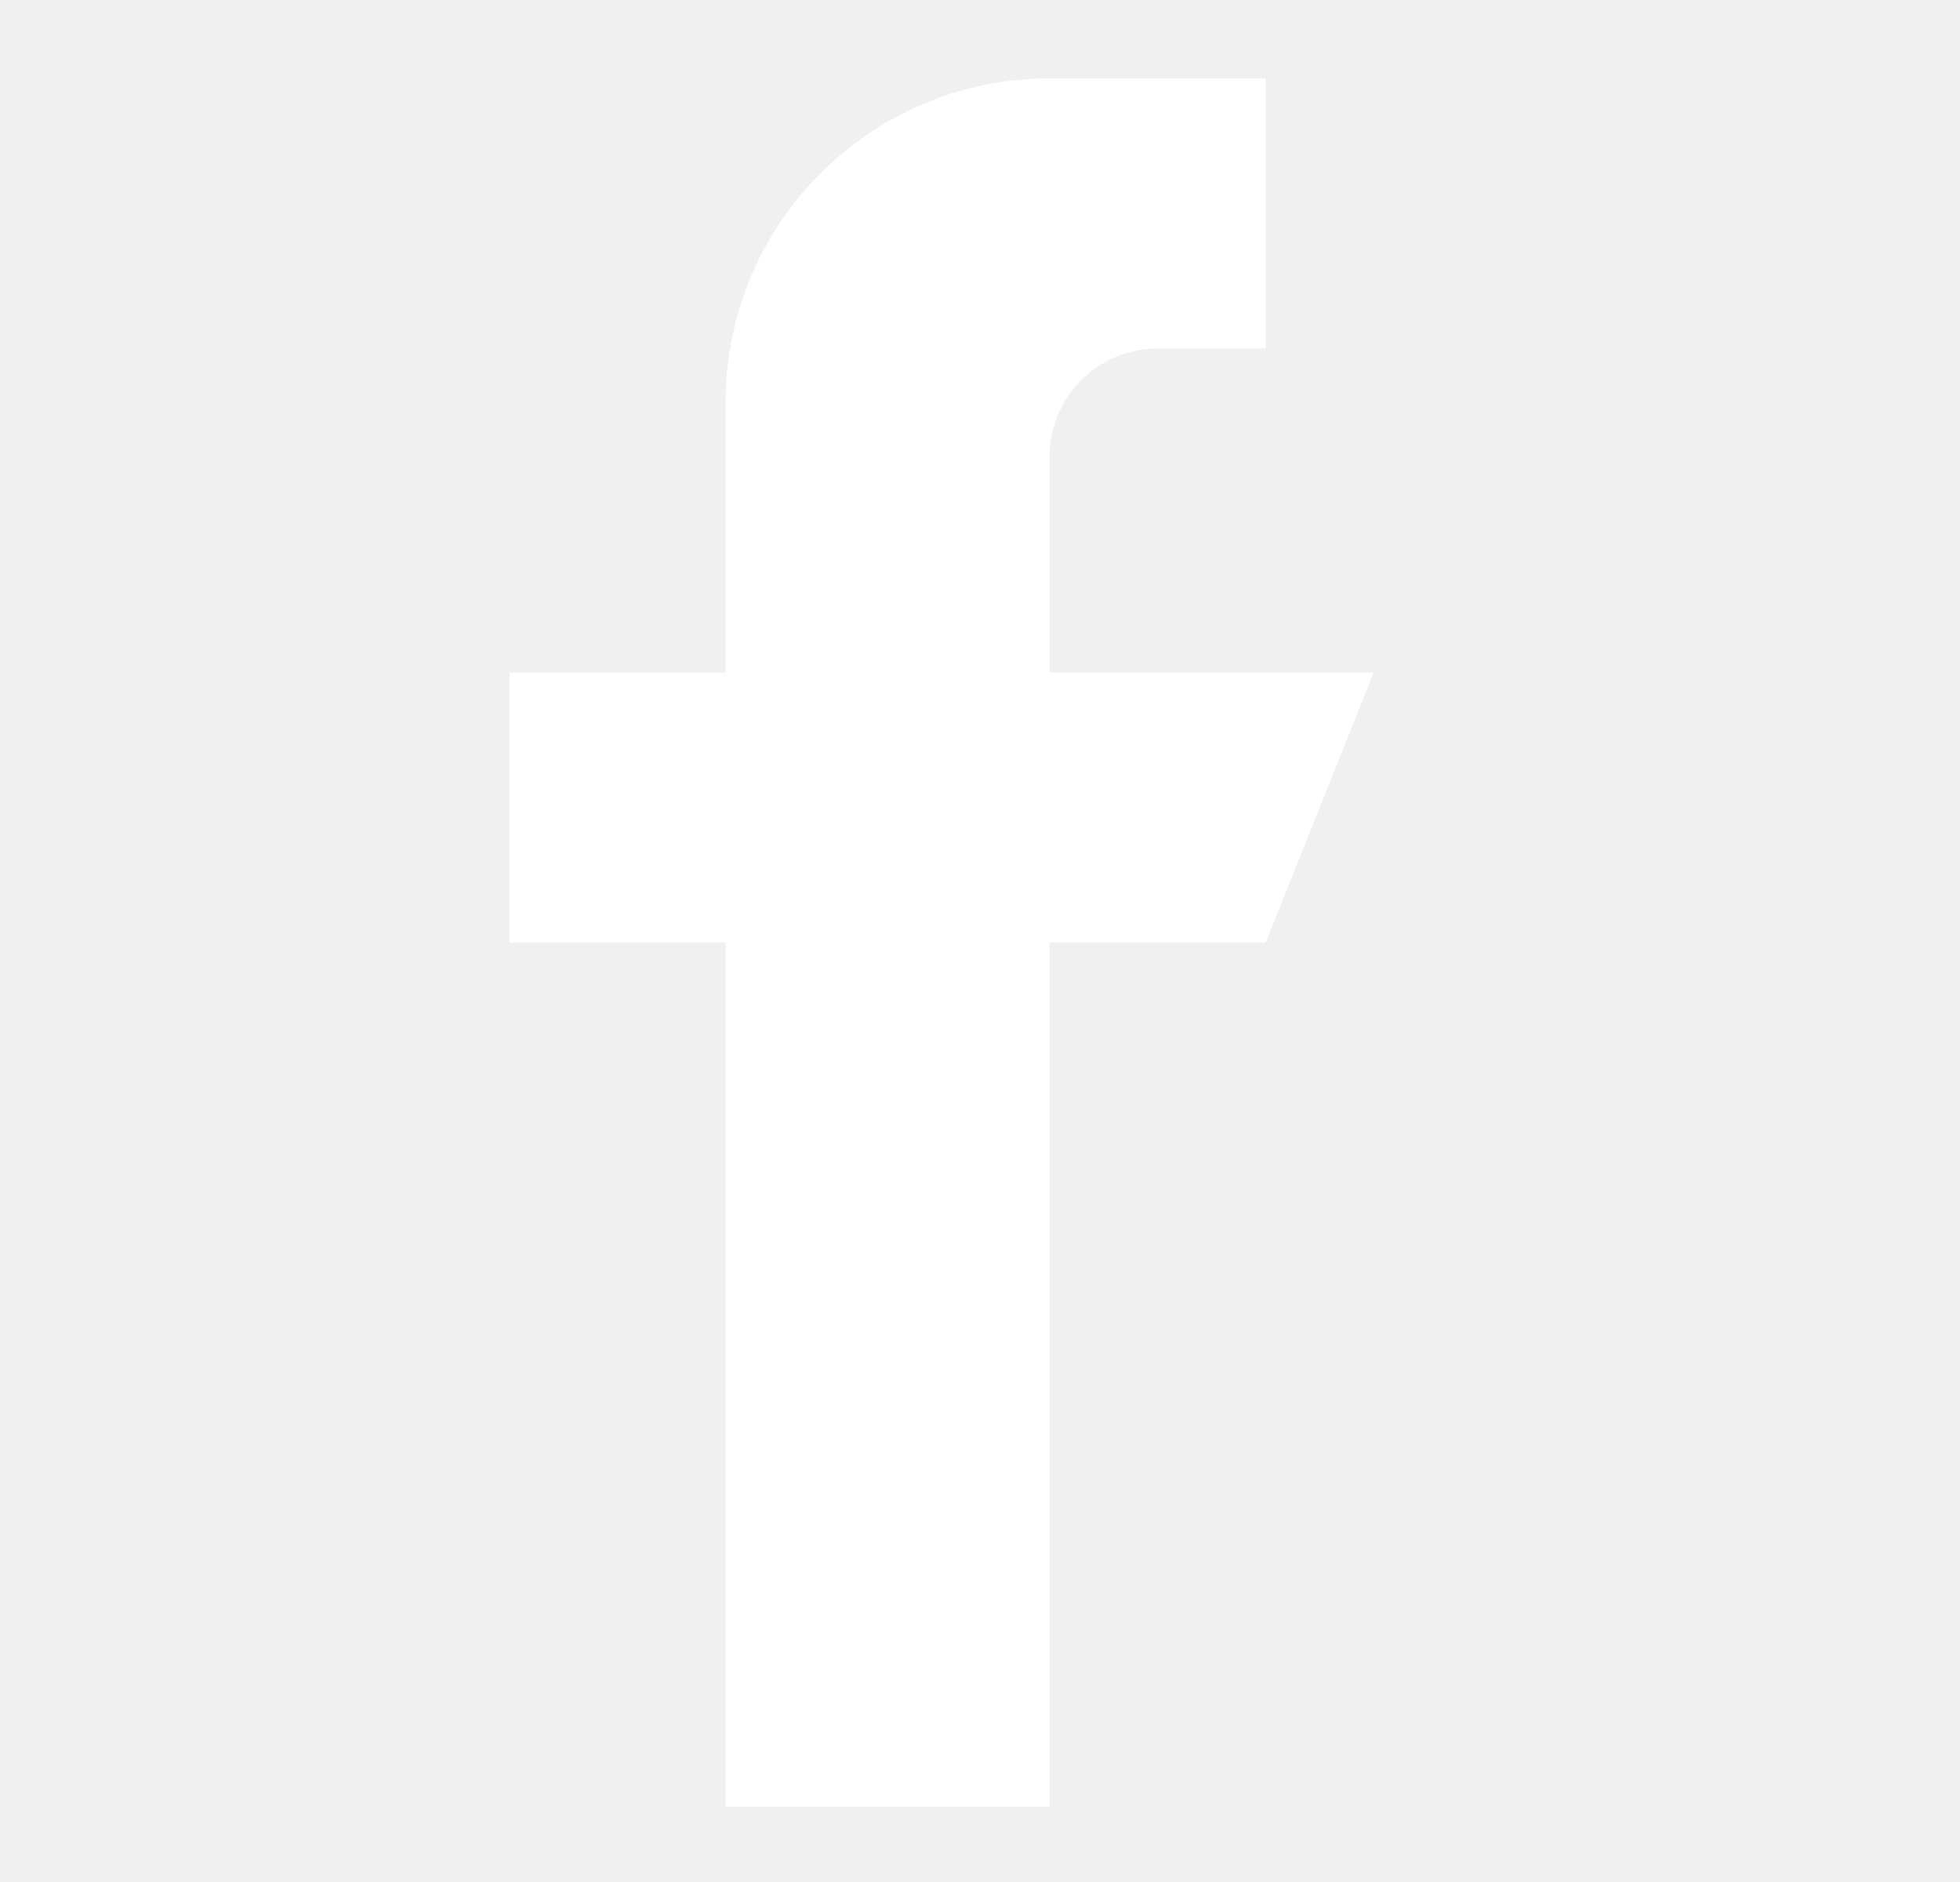
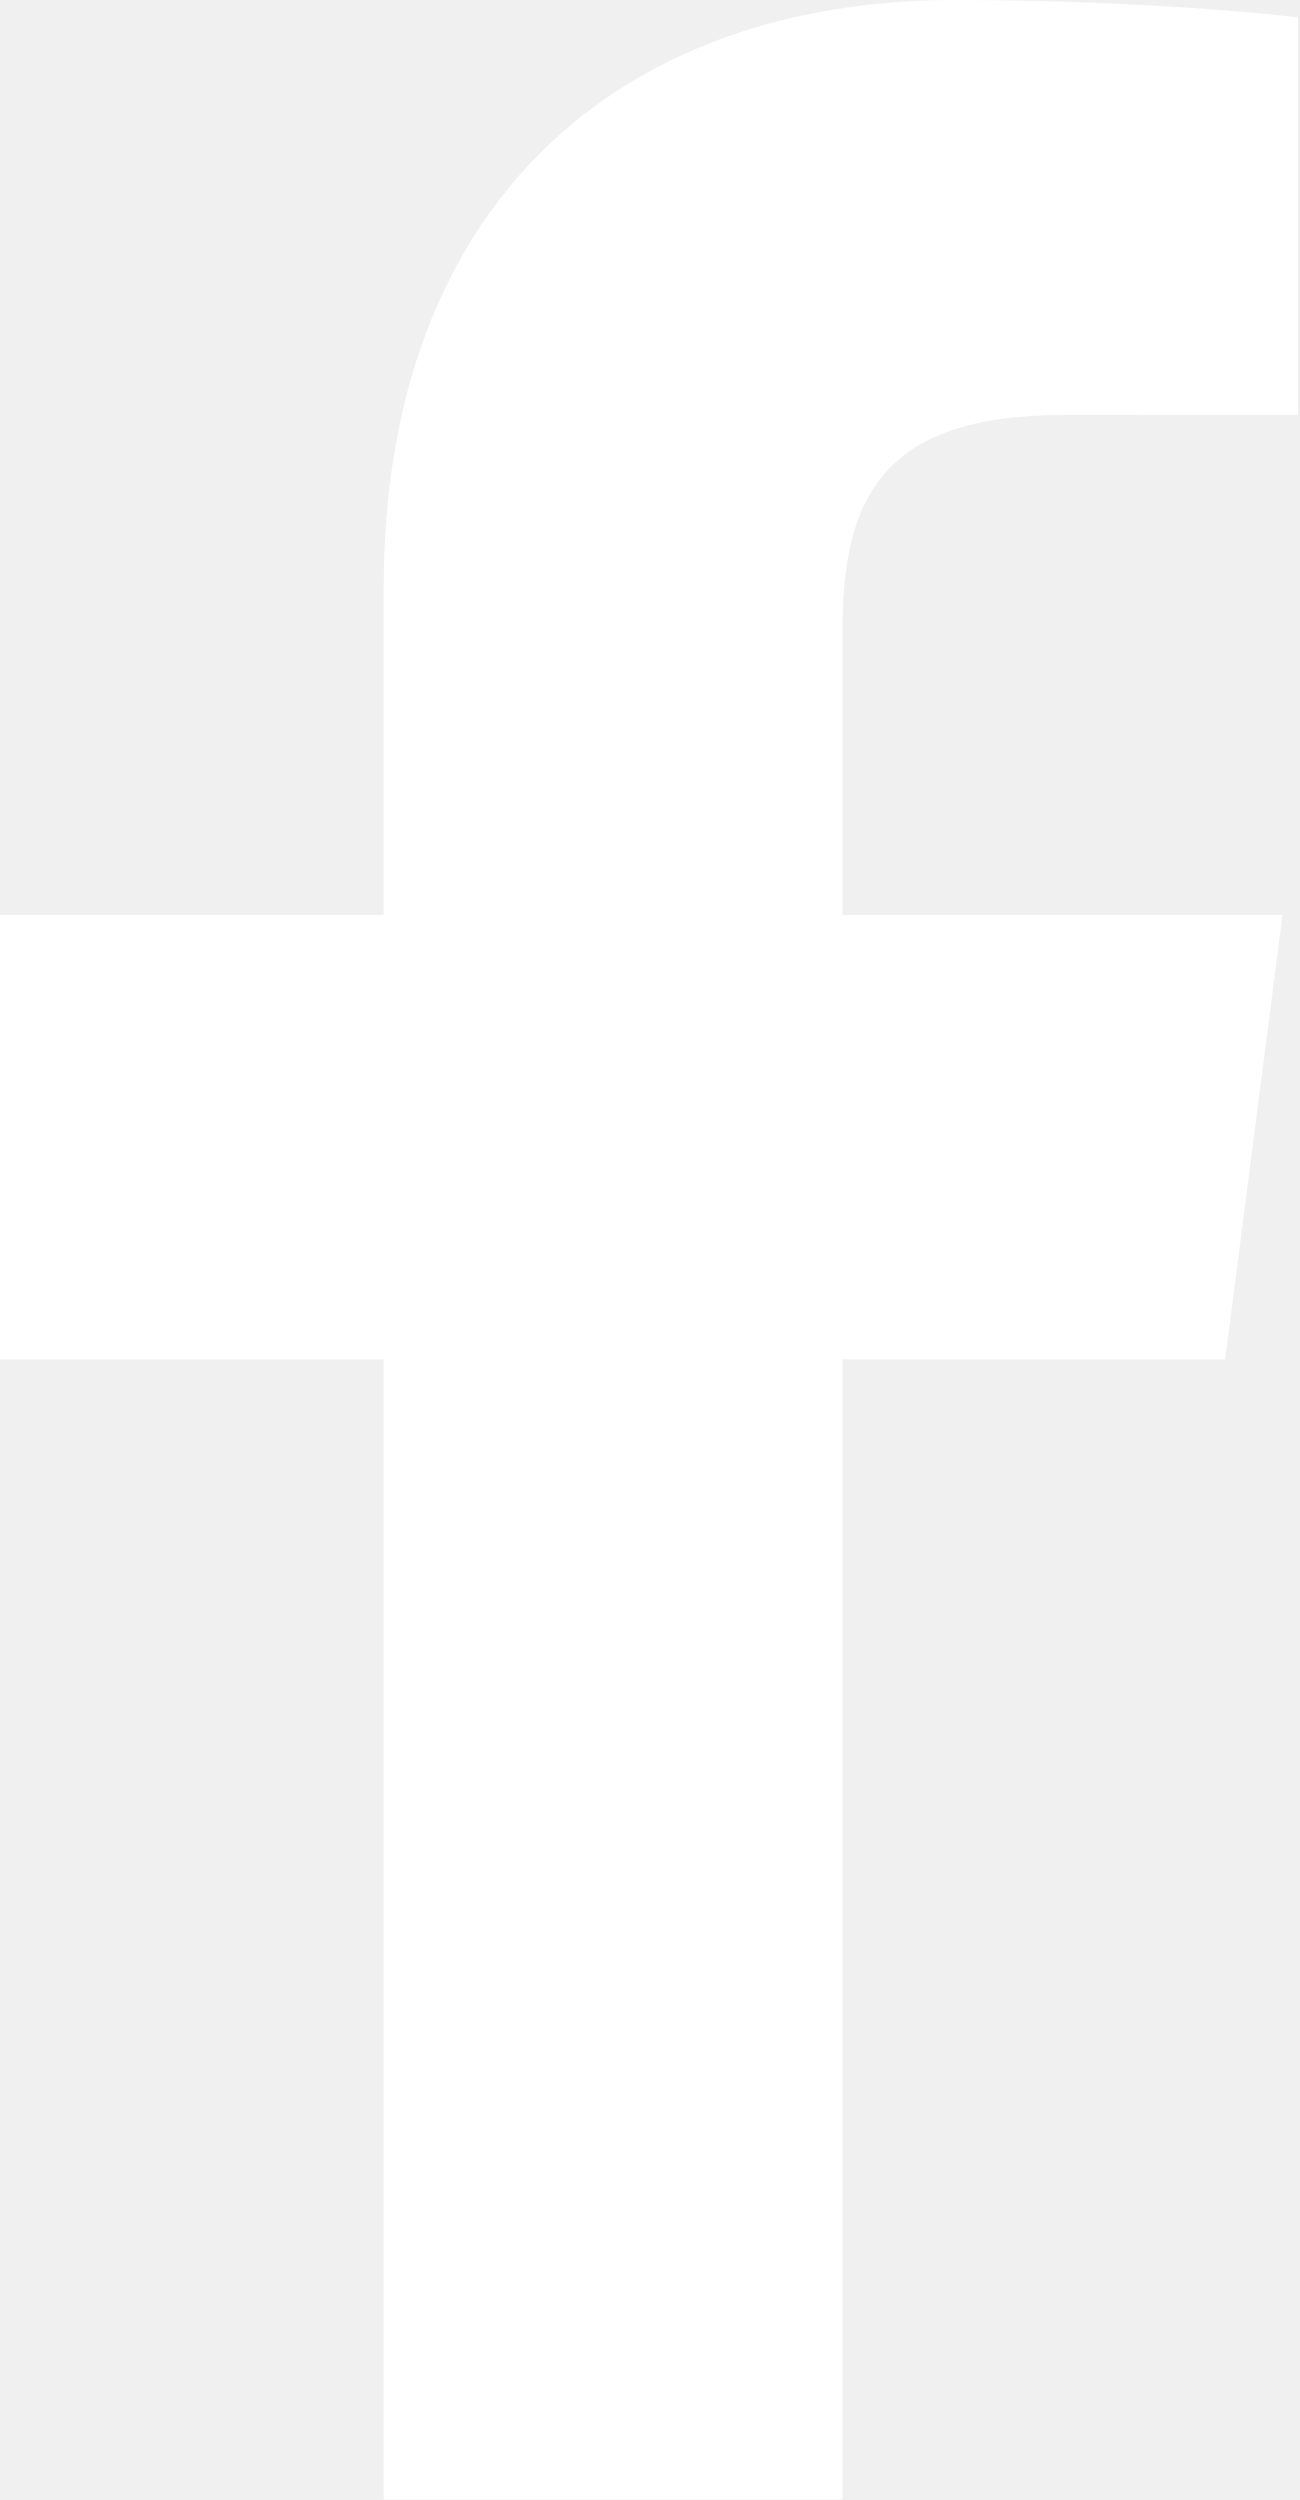
- <svg xmlns="http://www.w3.org/2000/svg" width="25" height="24" viewBox="0 0 25 24" fill="none">
-   <path d="M13.388 8.577V5.821C13.388 5.061 14.005 4.444 14.765 4.444H16.143V1H13.388C11.105 1 9.255 2.85 9.255 5.133V8.577H6.5V12.02H9.255V23.041H13.388V12.02H16.143L17.52 8.577H13.388Z" fill="white" />
+ <svg xmlns="http://www.w3.org/2000/svg" width="13" height="25" viewBox="0 0 13 25" fill="none">
+   <path d="M8.425 24.994V13.593H12.252L12.825 9.15H8.425V6.313C8.425 5.027 8.782 4.15 10.627 4.15L12.98 4.149V0.175C12.573 0.121 11.176 0 9.552 0C6.159 0 3.837 2.071 3.837 5.873V9.15H0V13.593H3.837V24.994L8.425 24.994Z" fill="white" />
</svg>
